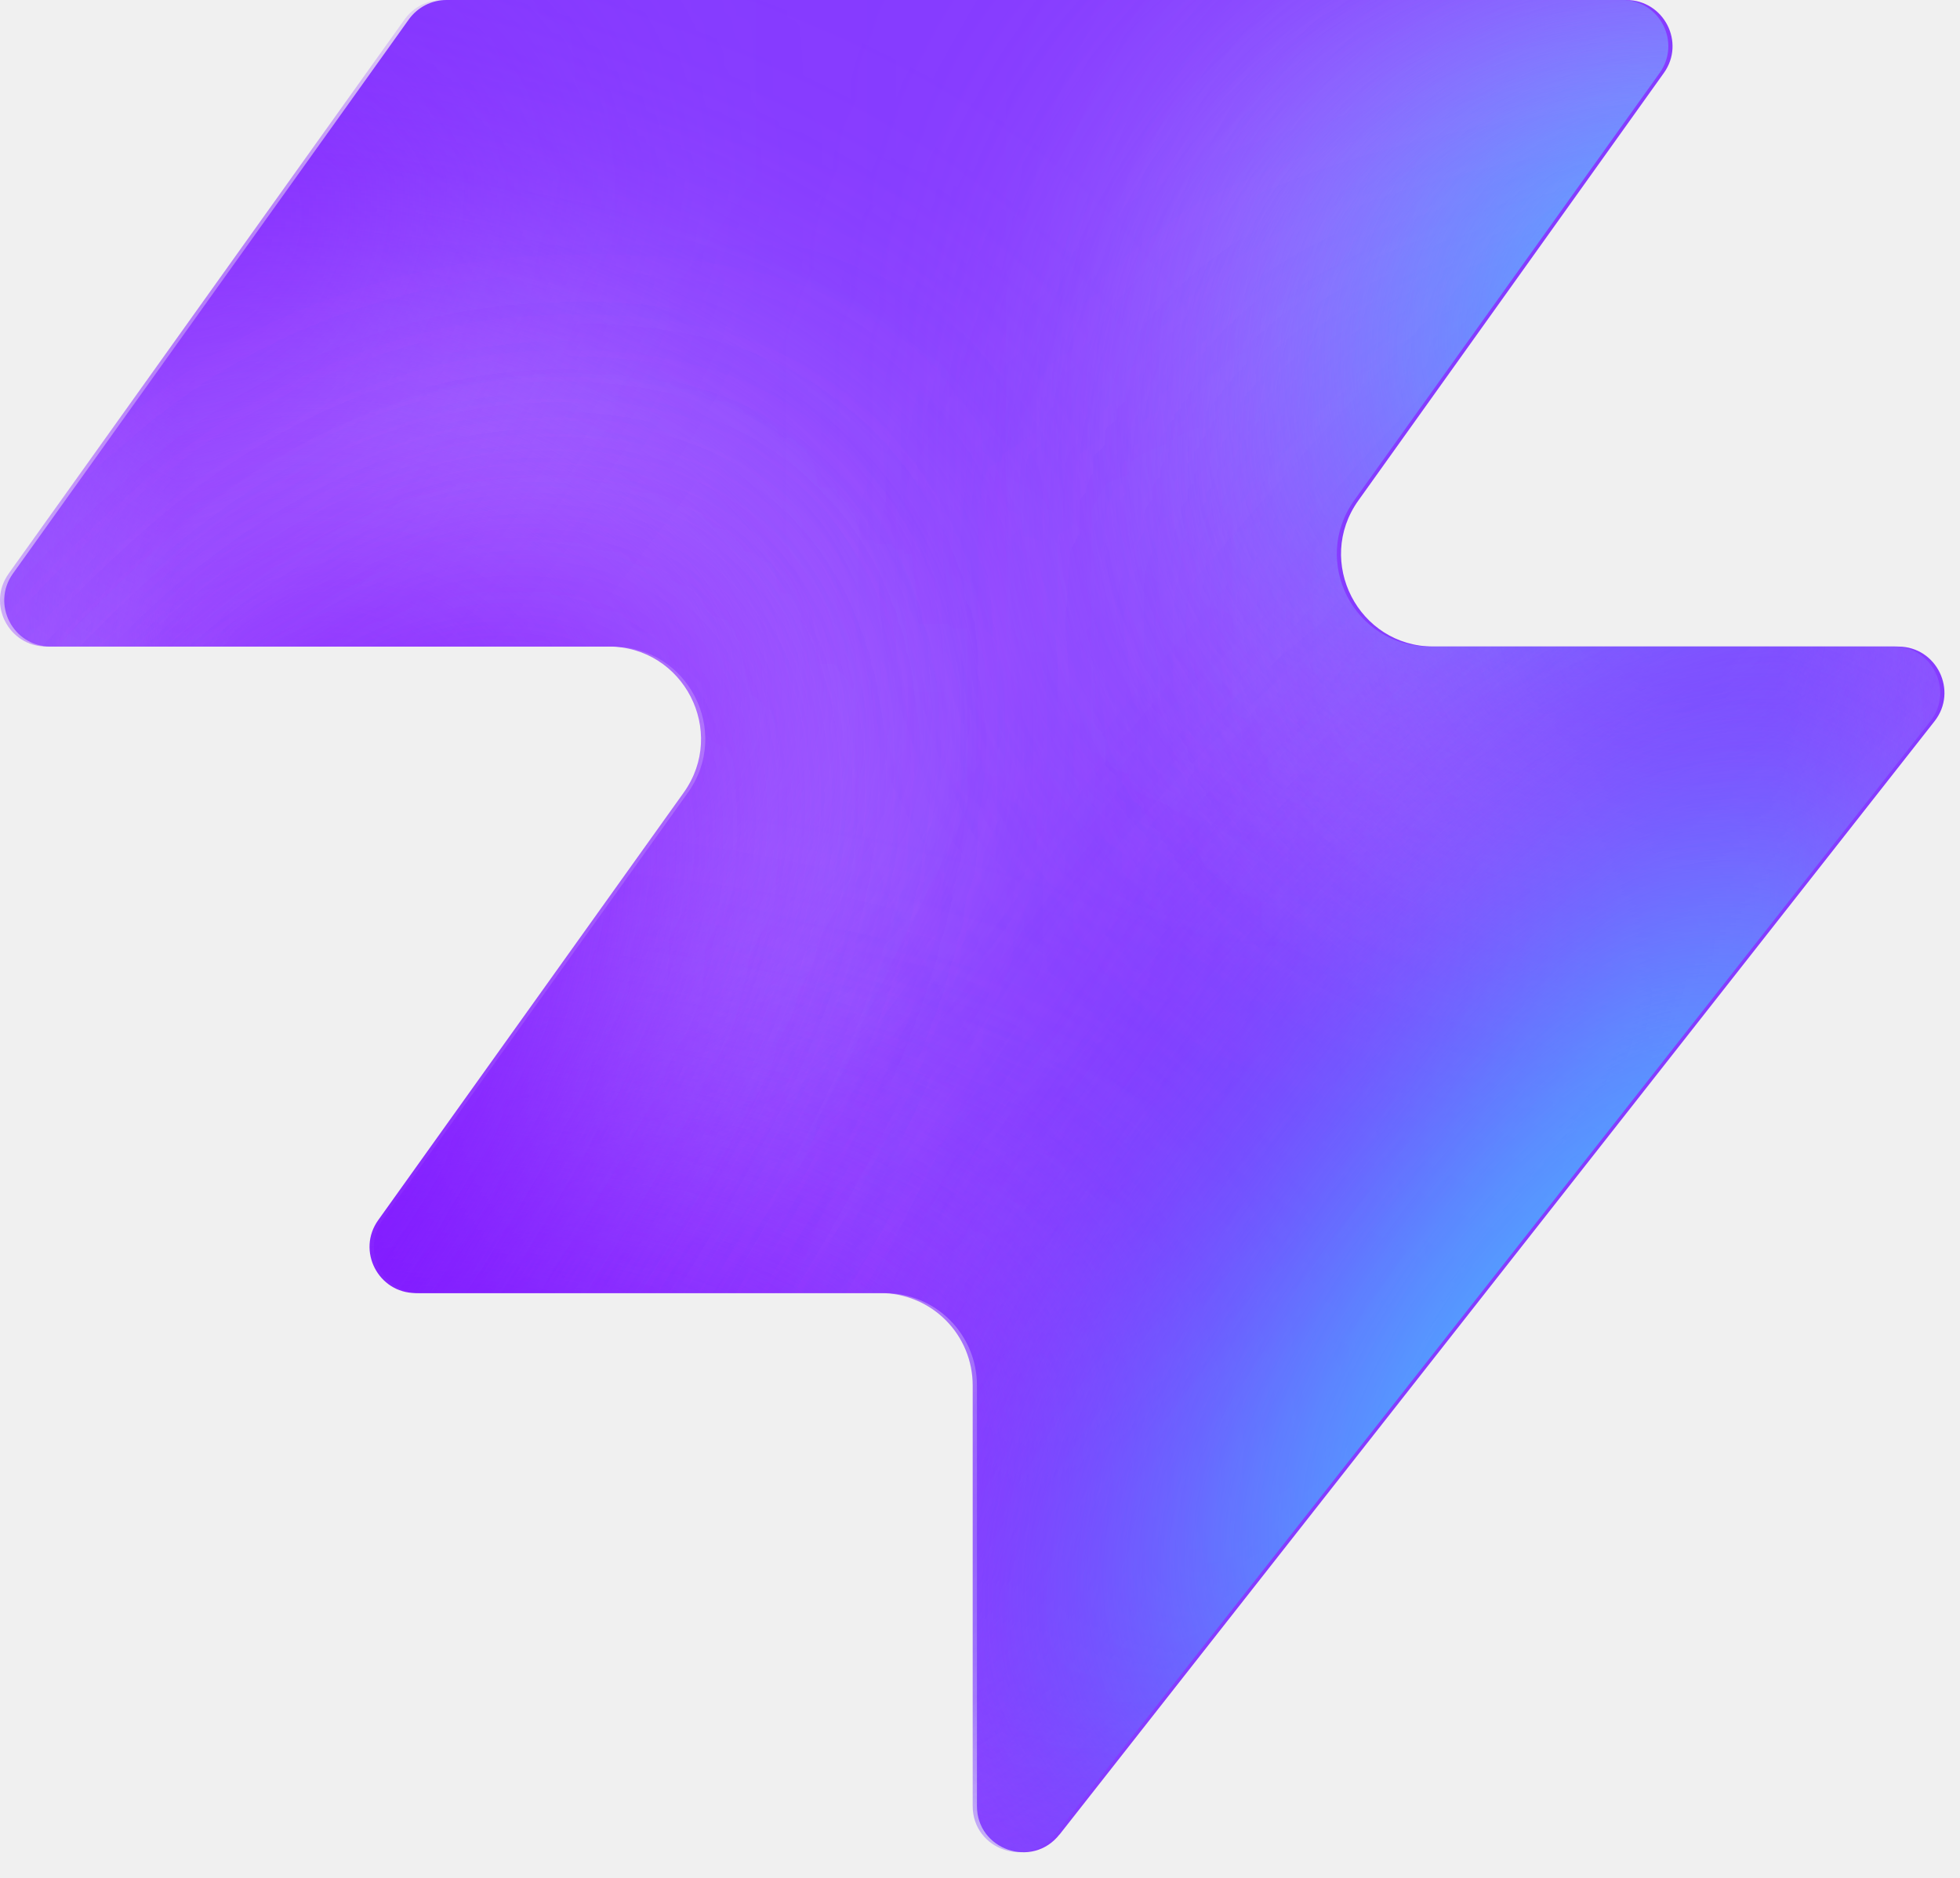
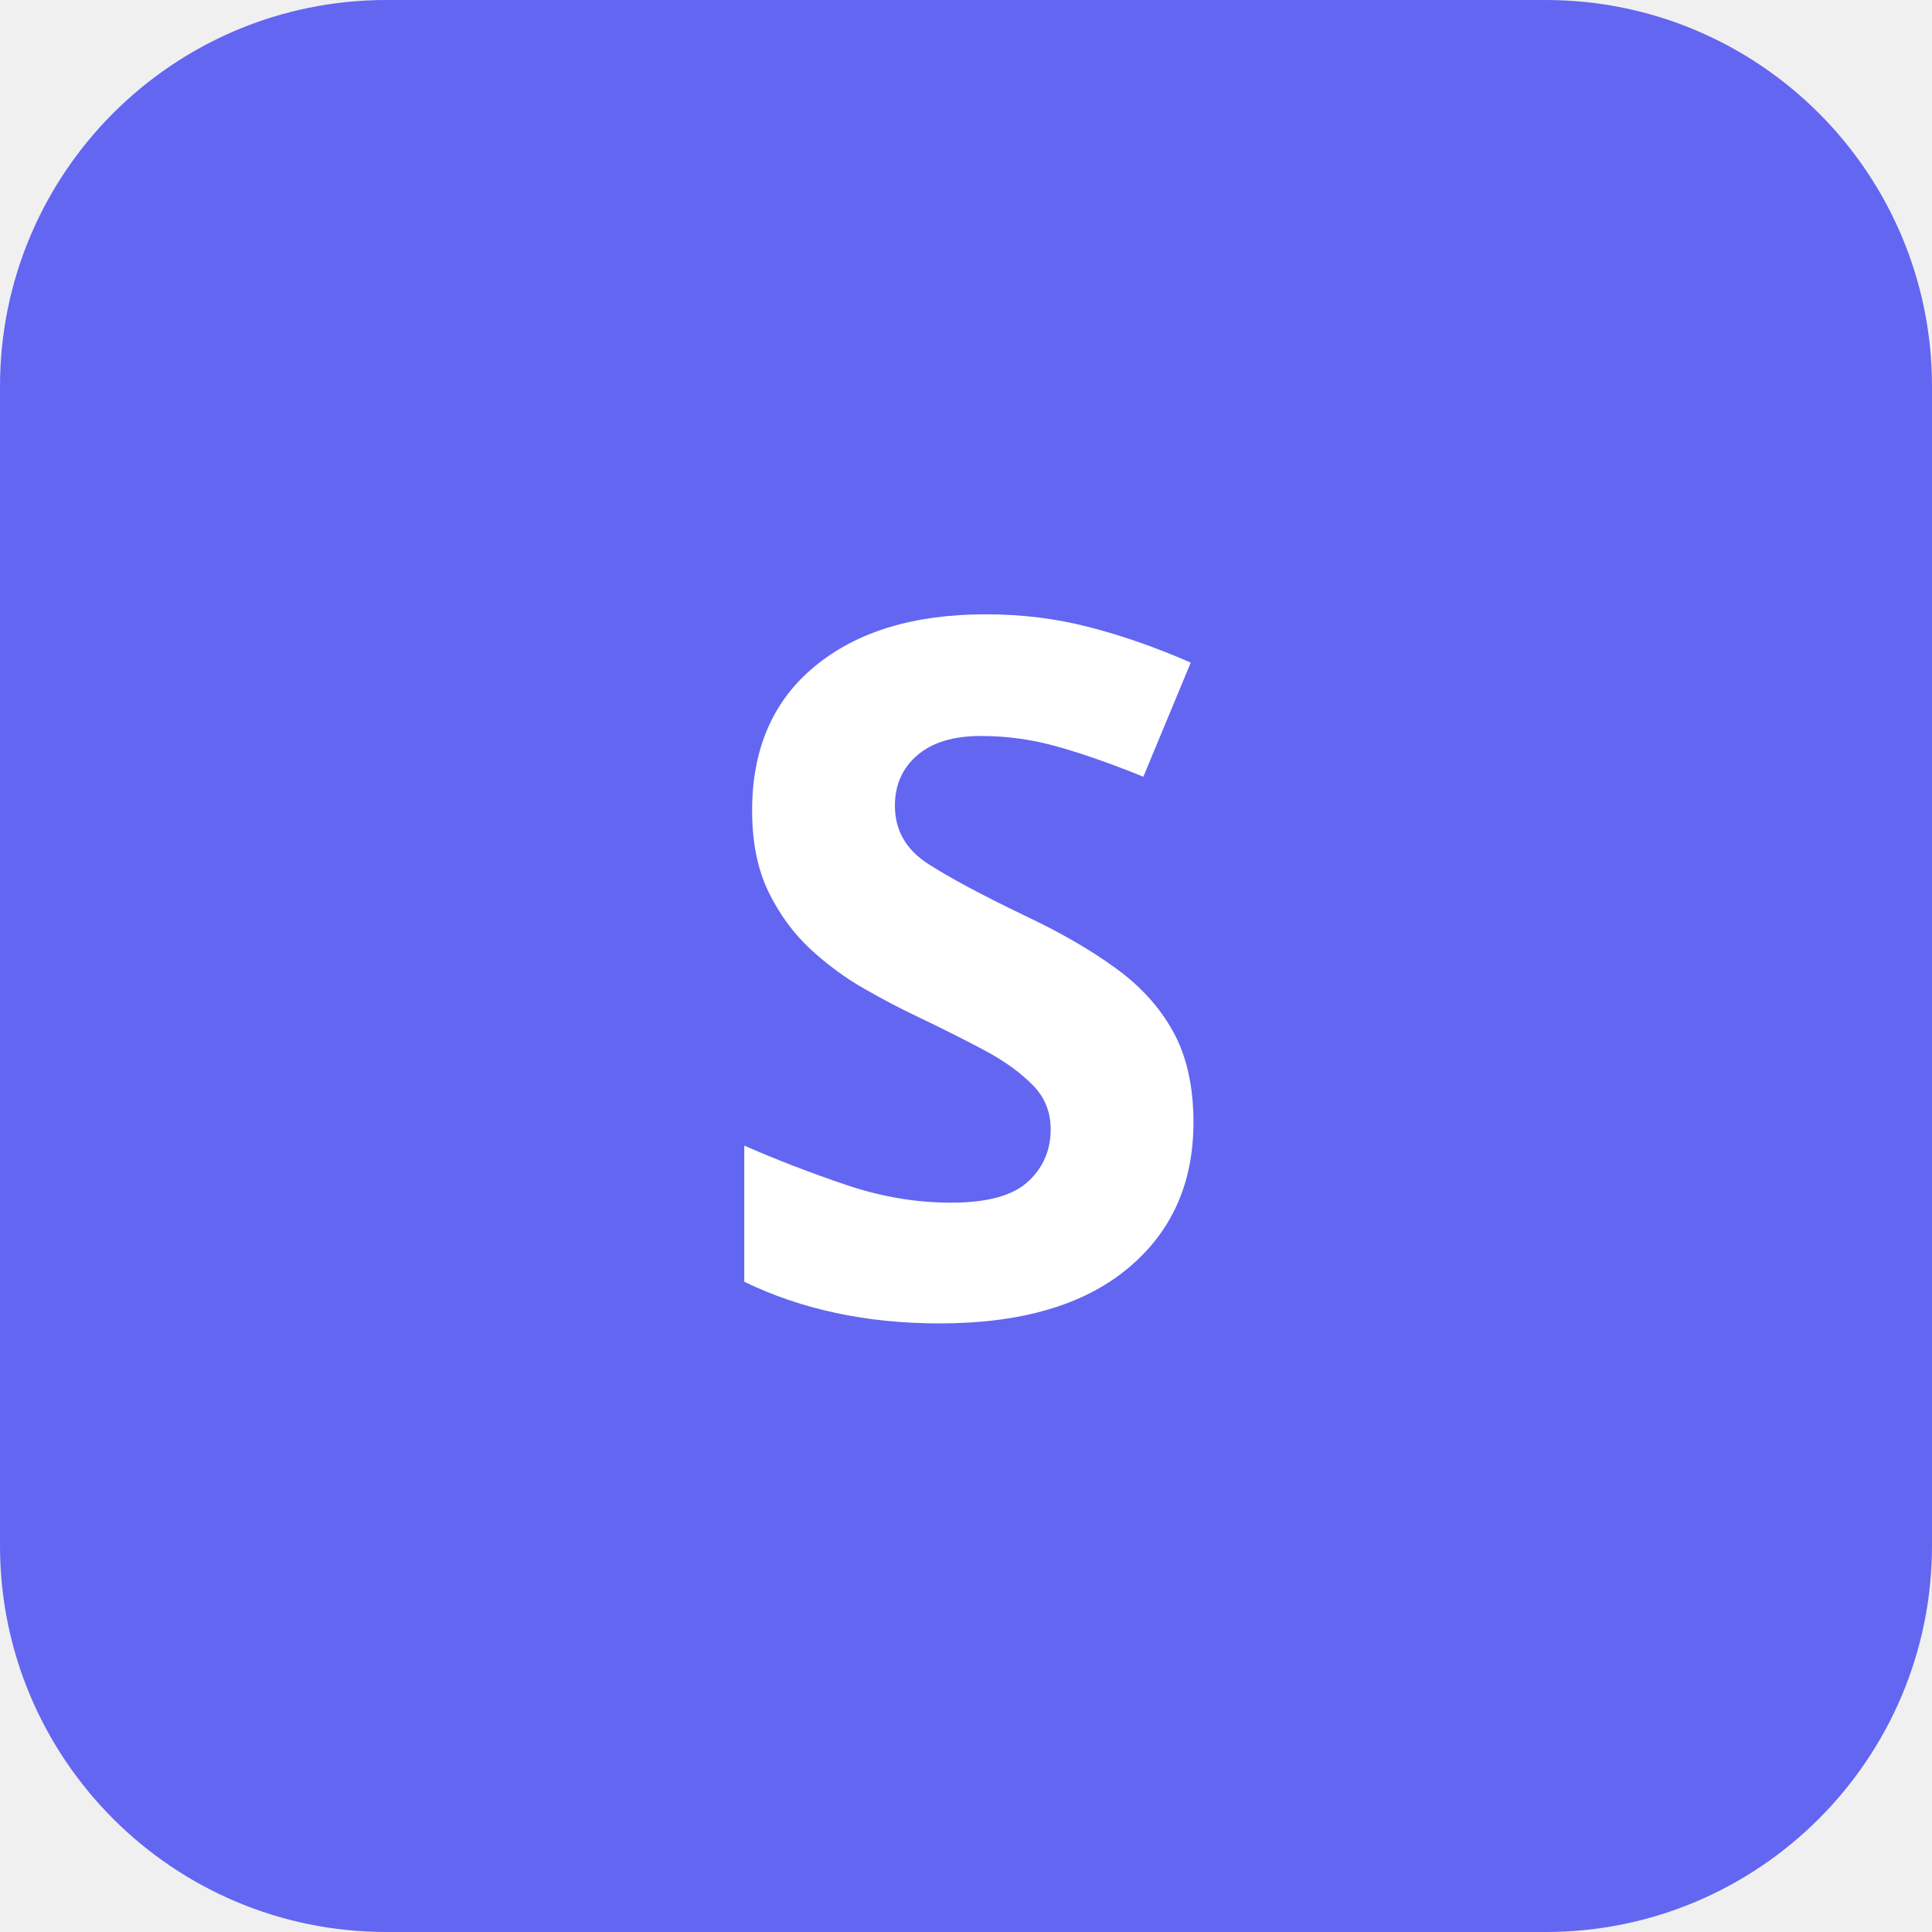
- <svg xmlns="http://www.w3.org/2000/svg" width="48" height="46" fill="none" viewBox="0 0 48 46">
-   <path fill="#863bff" d="M25.946 44.938c-.664.845-2.021.375-2.021-.698V33.937a2.26 2.26 0 0 0-2.262-2.262H10.287c-.92 0-1.456-1.04-.92-1.788l7.48-10.471c1.07-1.497 0-3.578-1.842-3.578H1.237c-.92 0-1.456-1.04-.92-1.788L10.013.474c.214-.297.556-.474.92-.474h28.894c.92 0 1.456 1.04.92 1.788l-7.48 10.471c-1.07 1.498 0 3.579 1.842 3.579h11.377c.943 0 1.473 1.088.89 1.83L25.947 44.94z" style="fill:#863bff;fill:color(display-p3 .525 .23 1);fill-opacity:1" />
-   <mask id="a" width="48" height="46" x="0" y="0" maskUnits="userSpaceOnUse" style="mask-type:alpha">
-     <path fill="#000" d="M25.842 44.938c-.664.844-2.021.375-2.021-.698V33.937a2.26 2.26 0 0 0-2.262-2.262H10.183c-.92 0-1.456-1.04-.92-1.788l7.48-10.471c1.07-1.498 0-3.579-1.842-3.579H1.133c-.92 0-1.456-1.04-.92-1.787L9.91.473c.214-.297.556-.474.92-.474h28.894c.92 0 1.456 1.04.92 1.788l-7.48 10.471c-1.07 1.498 0 3.578 1.842 3.578h11.377c.943 0 1.473 1.088.89 1.832L25.843 44.94z" style="fill:#000;fill-opacity:1" />
-   </mask>
-   <g mask="url(#a)">
-     <g filter="url(#b)">
-       <ellipse cx="5.508" cy="14.704" fill="#ede6ff" rx="5.508" ry="14.704" style="fill:#ede6ff;fill:color(display-p3 .927 .903 1);fill-opacity:1" transform="matrix(.00324 1 1 -.00324 -4.47 31.516)" />
-     </g>
-     <g filter="url(#c)">
-       <ellipse cx="10.399" cy="29.851" fill="#ede6ff" rx="10.399" ry="29.851" style="fill:#ede6ff;fill:color(display-p3 .927 .903 1);fill-opacity:1" transform="matrix(.00324 1 1 -.00324 -39.328 7.883)" />
-     </g>
-     <g filter="url(#d)">
-       <ellipse cx="5.508" cy="30.487" fill="#7e14ff" rx="5.508" ry="30.487" style="fill:#7e14ff;fill:color(display-p3 .492 .077 1);fill-opacity:1" transform="rotate(89.814 -25.913 -14.639)scale(1 -1)" />
-     </g>
-     <g filter="url(#e)">
-       <ellipse cx="5.508" cy="30.599" fill="#7e14ff" rx="5.508" ry="30.599" style="fill:#7e14ff;fill:color(display-p3 .492 .077 1);fill-opacity:1" transform="rotate(89.814 -32.644 -3.334)scale(1 -1)" />
-     </g>
-     <g filter="url(#f)">
-       <ellipse cx="5.508" cy="30.599" fill="#7e14ff" rx="5.508" ry="30.599" style="fill:#7e14ff;fill:color(display-p3 .492 .077 1);fill-opacity:1" transform="matrix(.00324 1 1 -.00324 -34.34 30.47)" />
-     </g>
-     <g filter="url(#g)">
-       <ellipse cx="14.072" cy="22.078" fill="#ede6ff" rx="14.072" ry="22.078" style="fill:#ede6ff;fill:color(display-p3 .927 .903 1);fill-opacity:1" transform="rotate(93.35 24.506 48.493)scale(-1 1)" />
-     </g>
-     <g filter="url(#h)">
-       <ellipse cx="3.47" cy="21.501" fill="#7e14ff" rx="3.47" ry="21.501" style="fill:#7e14ff;fill:color(display-p3 .492 .077 1);fill-opacity:1" transform="rotate(89.009 28.708 47.59)scale(-1 1)" />
-     </g>
-     <g filter="url(#i)">
-       <ellipse cx="3.47" cy="21.501" fill="#7e14ff" rx="3.47" ry="21.501" style="fill:#7e14ff;fill:color(display-p3 .492 .077 1);fill-opacity:1" transform="rotate(89.009 28.708 47.59)scale(-1 1)" />
-     </g>
-     <g filter="url(#j)">
-       <ellipse cx=".387" cy="8.972" fill="#7e14ff" rx="4.407" ry="29.108" style="fill:#7e14ff;fill:color(display-p3 .492 .077 1);fill-opacity:1" transform="rotate(39.51 .387 8.972)" />
-     </g>
-     <g filter="url(#k)">
-       <ellipse cx="47.523" cy="-6.092" fill="#7e14ff" rx="4.407" ry="29.108" style="fill:#7e14ff;fill:color(display-p3 .492 .077 1);fill-opacity:1" transform="rotate(37.892 47.523 -6.092)" />
-     </g>
-     <g filter="url(#l)">
-       <ellipse cx="41.412" cy="6.333" fill="#47bfff" rx="5.971" ry="9.665" style="fill:#47bfff;fill:color(display-p3 .28 .748 1);fill-opacity:1" transform="rotate(37.892 41.412 6.333)" />
-     </g>
-     <g filter="url(#m)">
-       <ellipse cx="-1.879" cy="38.332" fill="#7e14ff" rx="4.407" ry="29.108" style="fill:#7e14ff;fill:color(display-p3 .492 .077 1);fill-opacity:1" transform="rotate(37.892 -1.88 38.332)" />
-     </g>
-     <g filter="url(#n)">
-       <ellipse cx="-1.879" cy="38.332" fill="#7e14ff" rx="4.407" ry="29.108" style="fill:#7e14ff;fill:color(display-p3 .492 .077 1);fill-opacity:1" transform="rotate(37.892 -1.88 38.332)" />
-     </g>
-     <g filter="url(#o)">
-       <ellipse cx="35.651" cy="29.907" fill="#7e14ff" rx="4.407" ry="29.108" style="fill:#7e14ff;fill:color(display-p3 .492 .077 1);fill-opacity:1" transform="rotate(37.892 35.651 29.907)" />
-     </g>
-     <g filter="url(#p)">
-       <ellipse cx="38.418" cy="32.4" fill="#47bfff" rx="5.971" ry="15.297" style="fill:#47bfff;fill:color(display-p3 .28 .748 1);fill-opacity:1" transform="rotate(37.892 38.418 32.4)" />
-     </g>
-   </g>
-   <defs>
-     <filter id="b" width="60.045" height="41.654" x="-19.77" y="16.149" color-interpolation-filters="sRGB" filterUnits="userSpaceOnUse">
-       <feFlood flood-opacity="0" result="BackgroundImageFix" />
-       <feBlend in="SourceGraphic" in2="BackgroundImageFix" result="shape" />
-       <feGaussianBlur result="effect1_foregroundBlur_2002_17158" stdDeviation="7.659" />
-     </filter>
-     <filter id="c" width="90.34" height="51.437" x="-54.613" y="-7.533" color-interpolation-filters="sRGB" filterUnits="userSpaceOnUse">
-       <feFlood flood-opacity="0" result="BackgroundImageFix" />
-       <feBlend in="SourceGraphic" in2="BackgroundImageFix" result="shape" />
-       <feGaussianBlur result="effect1_foregroundBlur_2002_17158" stdDeviation="7.659" />
-     </filter>
-     <filter id="d" width="79.355" height="29.4" x="-49.64" y="2.03" color-interpolation-filters="sRGB" filterUnits="userSpaceOnUse">
-       <feFlood flood-opacity="0" result="BackgroundImageFix" />
-       <feBlend in="SourceGraphic" in2="BackgroundImageFix" result="shape" />
-       <feGaussianBlur result="effect1_foregroundBlur_2002_17158" stdDeviation="4.596" />
-     </filter>
-     <filter id="e" width="79.579" height="29.4" x="-45.045" y="20.029" color-interpolation-filters="sRGB" filterUnits="userSpaceOnUse">
-       <feFlood flood-opacity="0" result="BackgroundImageFix" />
-       <feBlend in="SourceGraphic" in2="BackgroundImageFix" result="shape" />
-       <feGaussianBlur result="effect1_foregroundBlur_2002_17158" stdDeviation="4.596" />
-     </filter>
-     <filter id="f" width="79.579" height="29.4" x="-43.513" y="21.178" color-interpolation-filters="sRGB" filterUnits="userSpaceOnUse">
-       <feFlood flood-opacity="0" result="BackgroundImageFix" />
-       <feBlend in="SourceGraphic" in2="BackgroundImageFix" result="shape" />
-       <feGaussianBlur result="effect1_foregroundBlur_2002_17158" stdDeviation="4.596" />
-     </filter>
-     <filter id="g" width="74.749" height="58.852" x="15.756" y="-17.901" color-interpolation-filters="sRGB" filterUnits="userSpaceOnUse">
-       <feFlood flood-opacity="0" result="BackgroundImageFix" />
-       <feBlend in="SourceGraphic" in2="BackgroundImageFix" result="shape" />
-       <feGaussianBlur result="effect1_foregroundBlur_2002_17158" stdDeviation="7.659" />
-     </filter>
-     <filter id="h" width="61.377" height="25.362" x="23.548" y="2.284" color-interpolation-filters="sRGB" filterUnits="userSpaceOnUse">
-       <feFlood flood-opacity="0" result="BackgroundImageFix" />
-       <feBlend in="SourceGraphic" in2="BackgroundImageFix" result="shape" />
-       <feGaussianBlur result="effect1_foregroundBlur_2002_17158" stdDeviation="4.596" />
-     </filter>
-     <filter id="i" width="61.377" height="25.362" x="23.548" y="2.284" color-interpolation-filters="sRGB" filterUnits="userSpaceOnUse">
-       <feFlood flood-opacity="0" result="BackgroundImageFix" />
-       <feBlend in="SourceGraphic" in2="BackgroundImageFix" result="shape" />
-       <feGaussianBlur result="effect1_foregroundBlur_2002_17158" stdDeviation="4.596" />
-     </filter>
-     <filter id="j" width="56.045" height="63.649" x="-27.636" y="-22.853" color-interpolation-filters="sRGB" filterUnits="userSpaceOnUse">
-       <feFlood flood-opacity="0" result="BackgroundImageFix" />
-       <feBlend in="SourceGraphic" in2="BackgroundImageFix" result="shape" />
-       <feGaussianBlur result="effect1_foregroundBlur_2002_17158" stdDeviation="4.596" />
-     </filter>
-     <filter id="k" width="54.814" height="64.646" x="20.116" y="-38.415" color-interpolation-filters="sRGB" filterUnits="userSpaceOnUse">
-       <feFlood flood-opacity="0" result="BackgroundImageFix" />
-       <feBlend in="SourceGraphic" in2="BackgroundImageFix" result="shape" />
-       <feGaussianBlur result="effect1_foregroundBlur_2002_17158" stdDeviation="4.596" />
-     </filter>
-     <filter id="l" width="33.541" height="35.313" x="24.641" y="-11.323" color-interpolation-filters="sRGB" filterUnits="userSpaceOnUse">
-       <feFlood flood-opacity="0" result="BackgroundImageFix" />
-       <feBlend in="SourceGraphic" in2="BackgroundImageFix" result="shape" />
-       <feGaussianBlur result="effect1_foregroundBlur_2002_17158" stdDeviation="4.596" />
-     </filter>
-     <filter id="m" width="54.814" height="64.646" x="-29.286" y="6.009" color-interpolation-filters="sRGB" filterUnits="userSpaceOnUse">
-       <feFlood flood-opacity="0" result="BackgroundImageFix" />
-       <feBlend in="SourceGraphic" in2="BackgroundImageFix" result="shape" />
-       <feGaussianBlur result="effect1_foregroundBlur_2002_17158" stdDeviation="4.596" />
-     </filter>
-     <filter id="n" width="54.814" height="64.646" x="-29.286" y="6.009" color-interpolation-filters="sRGB" filterUnits="userSpaceOnUse">
-       <feFlood flood-opacity="0" result="BackgroundImageFix" />
-       <feBlend in="SourceGraphic" in2="BackgroundImageFix" result="shape" />
-       <feGaussianBlur result="effect1_foregroundBlur_2002_17158" stdDeviation="4.596" />
-     </filter>
-     <filter id="o" width="54.814" height="64.646" x="8.244" y="-2.416" color-interpolation-filters="sRGB" filterUnits="userSpaceOnUse">
-       <feFlood flood-opacity="0" result="BackgroundImageFix" />
-       <feBlend in="SourceGraphic" in2="BackgroundImageFix" result="shape" />
-       <feGaussianBlur result="effect1_foregroundBlur_2002_17158" stdDeviation="4.596" />
-     </filter>
-     <filter id="p" width="39.409" height="43.623" x="18.713" y="10.588" color-interpolation-filters="sRGB" filterUnits="userSpaceOnUse">
-       <feFlood flood-opacity="0" result="BackgroundImageFix" />
-       <feBlend in="SourceGraphic" in2="BackgroundImageFix" result="shape" />
-       <feGaussianBlur result="effect1_foregroundBlur_2002_17158" stdDeviation="4.596" />
-     </filter>
-   </defs>
+ <svg xmlns="http://www.w3.org/2000/svg" viewBox="0 0 100 100">
+   <rect width="100" height="100" rx="20" fill="#6366f1" />
+   <text x="50" y="68" font-size="50" text-anchor="middle" fill="white" font-family="system-ui" font-weight="bold">S</text>
</svg>
